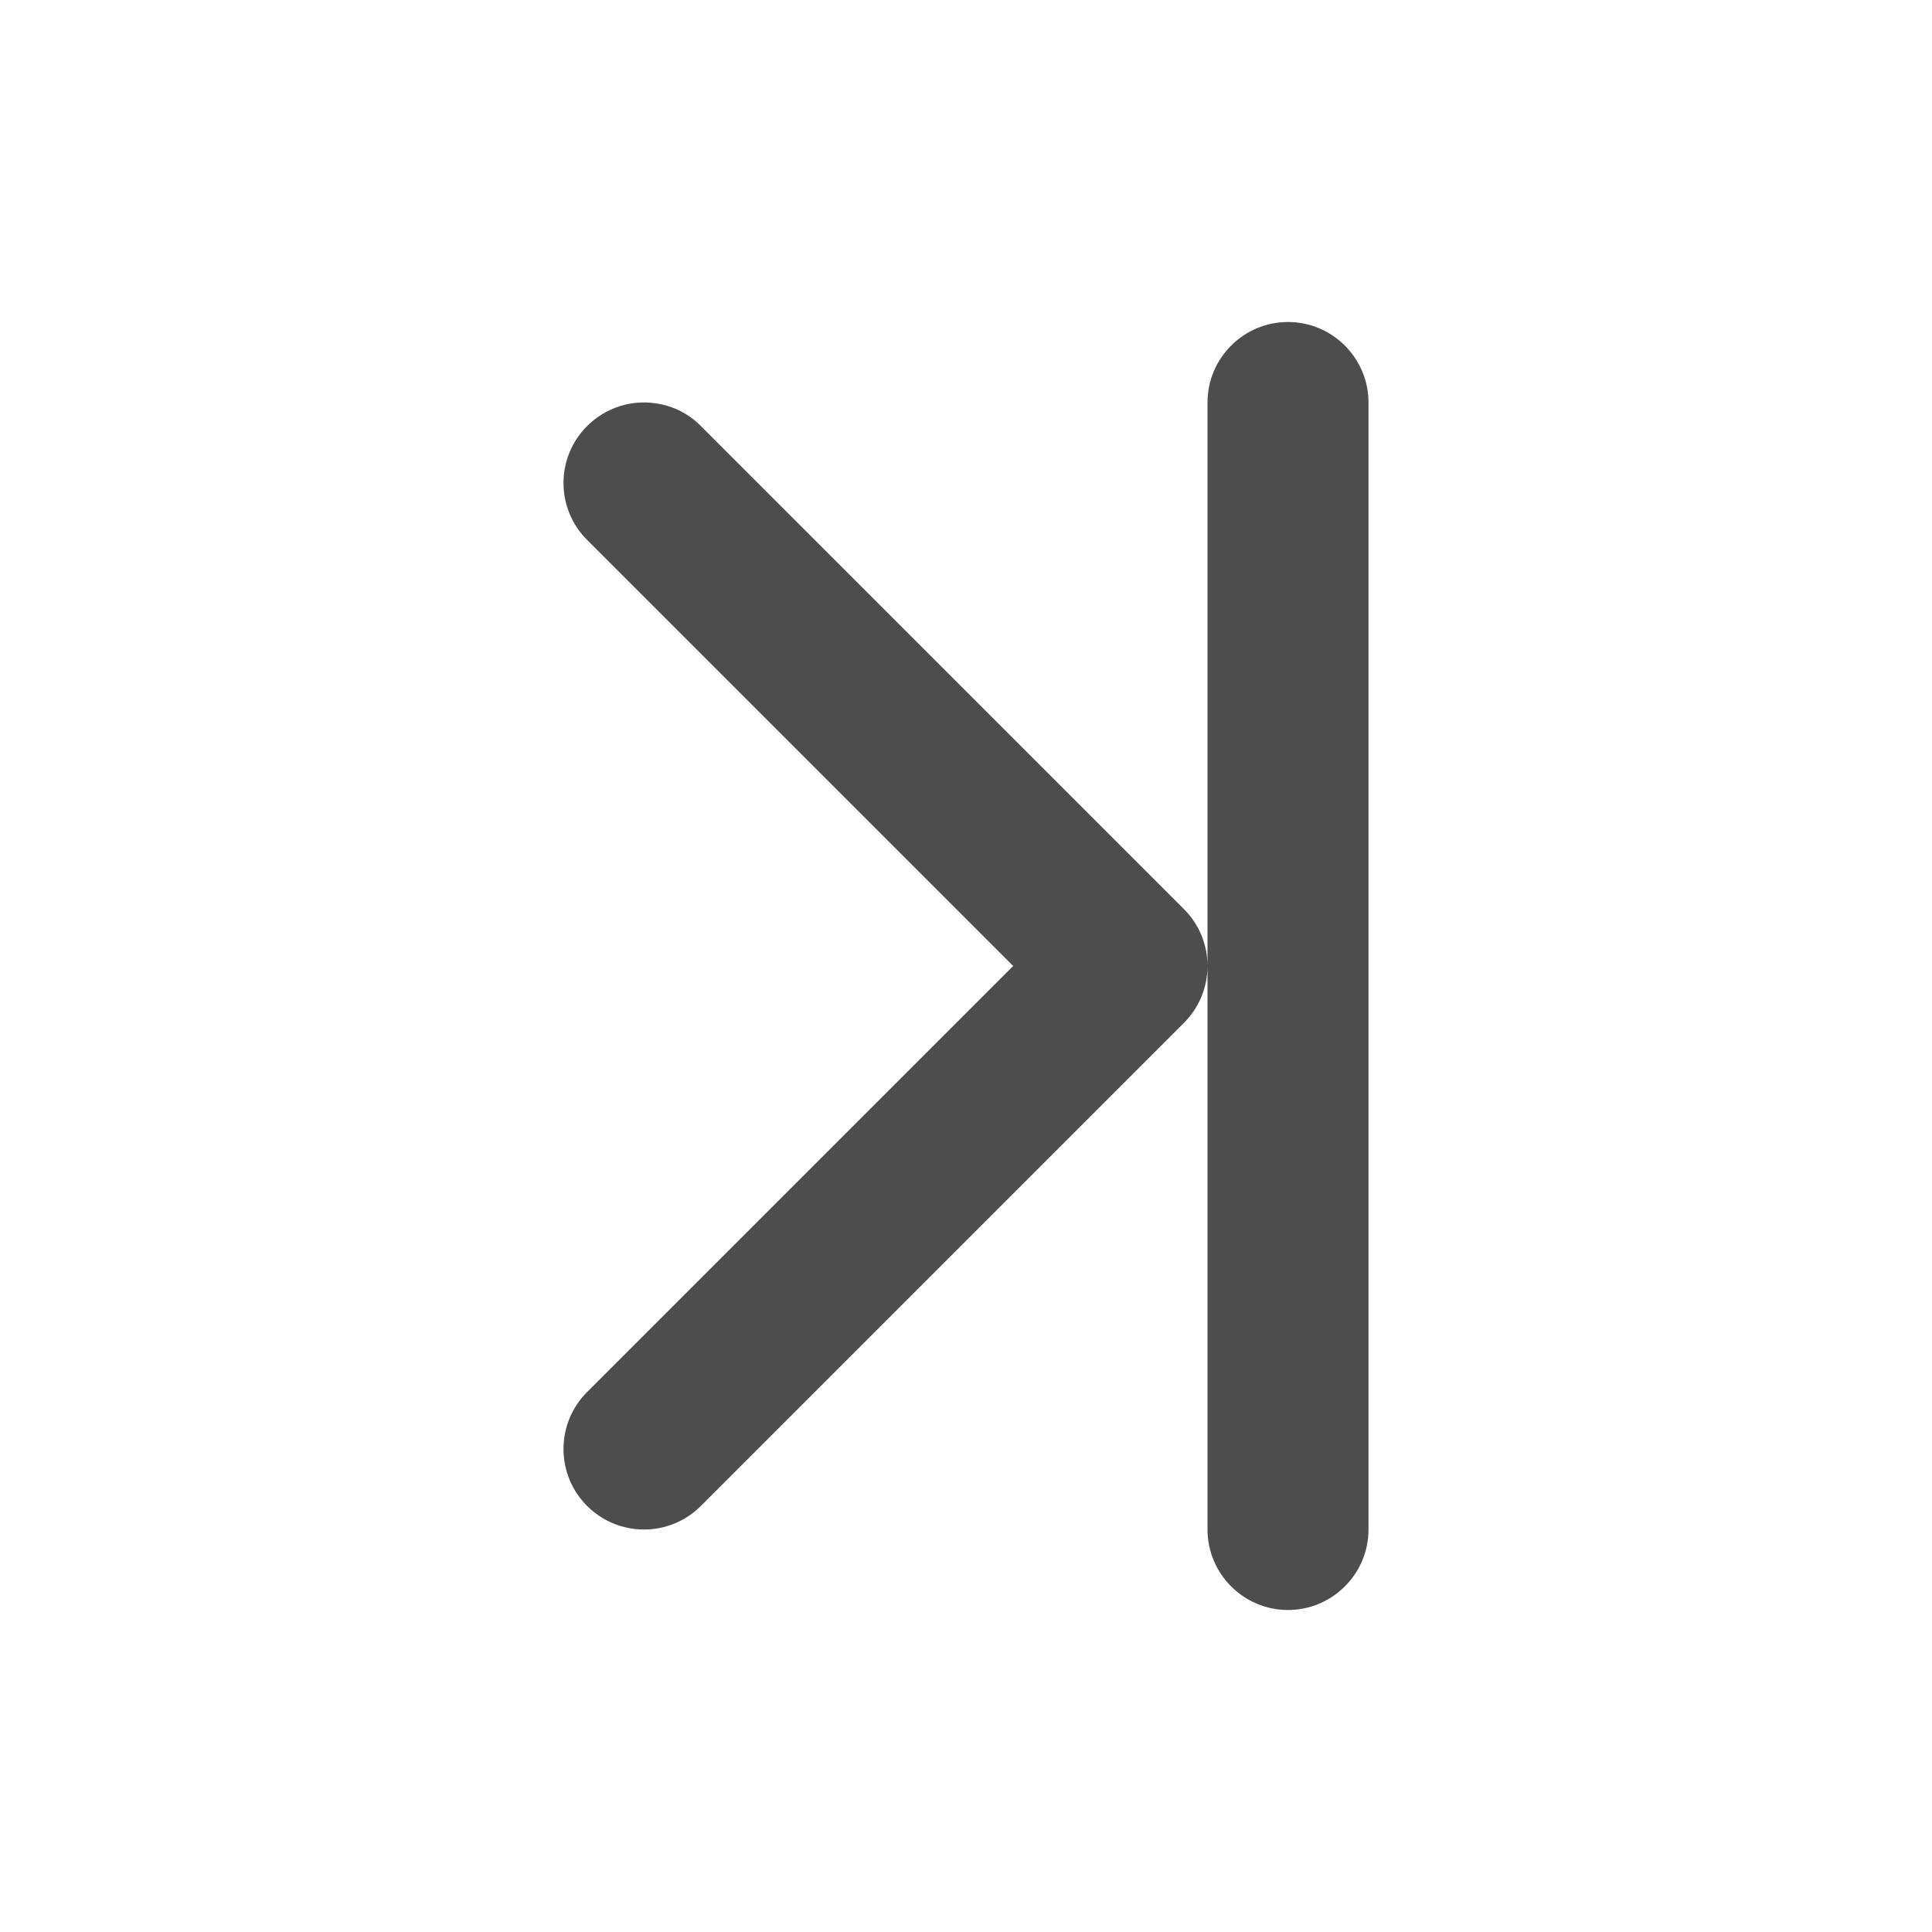
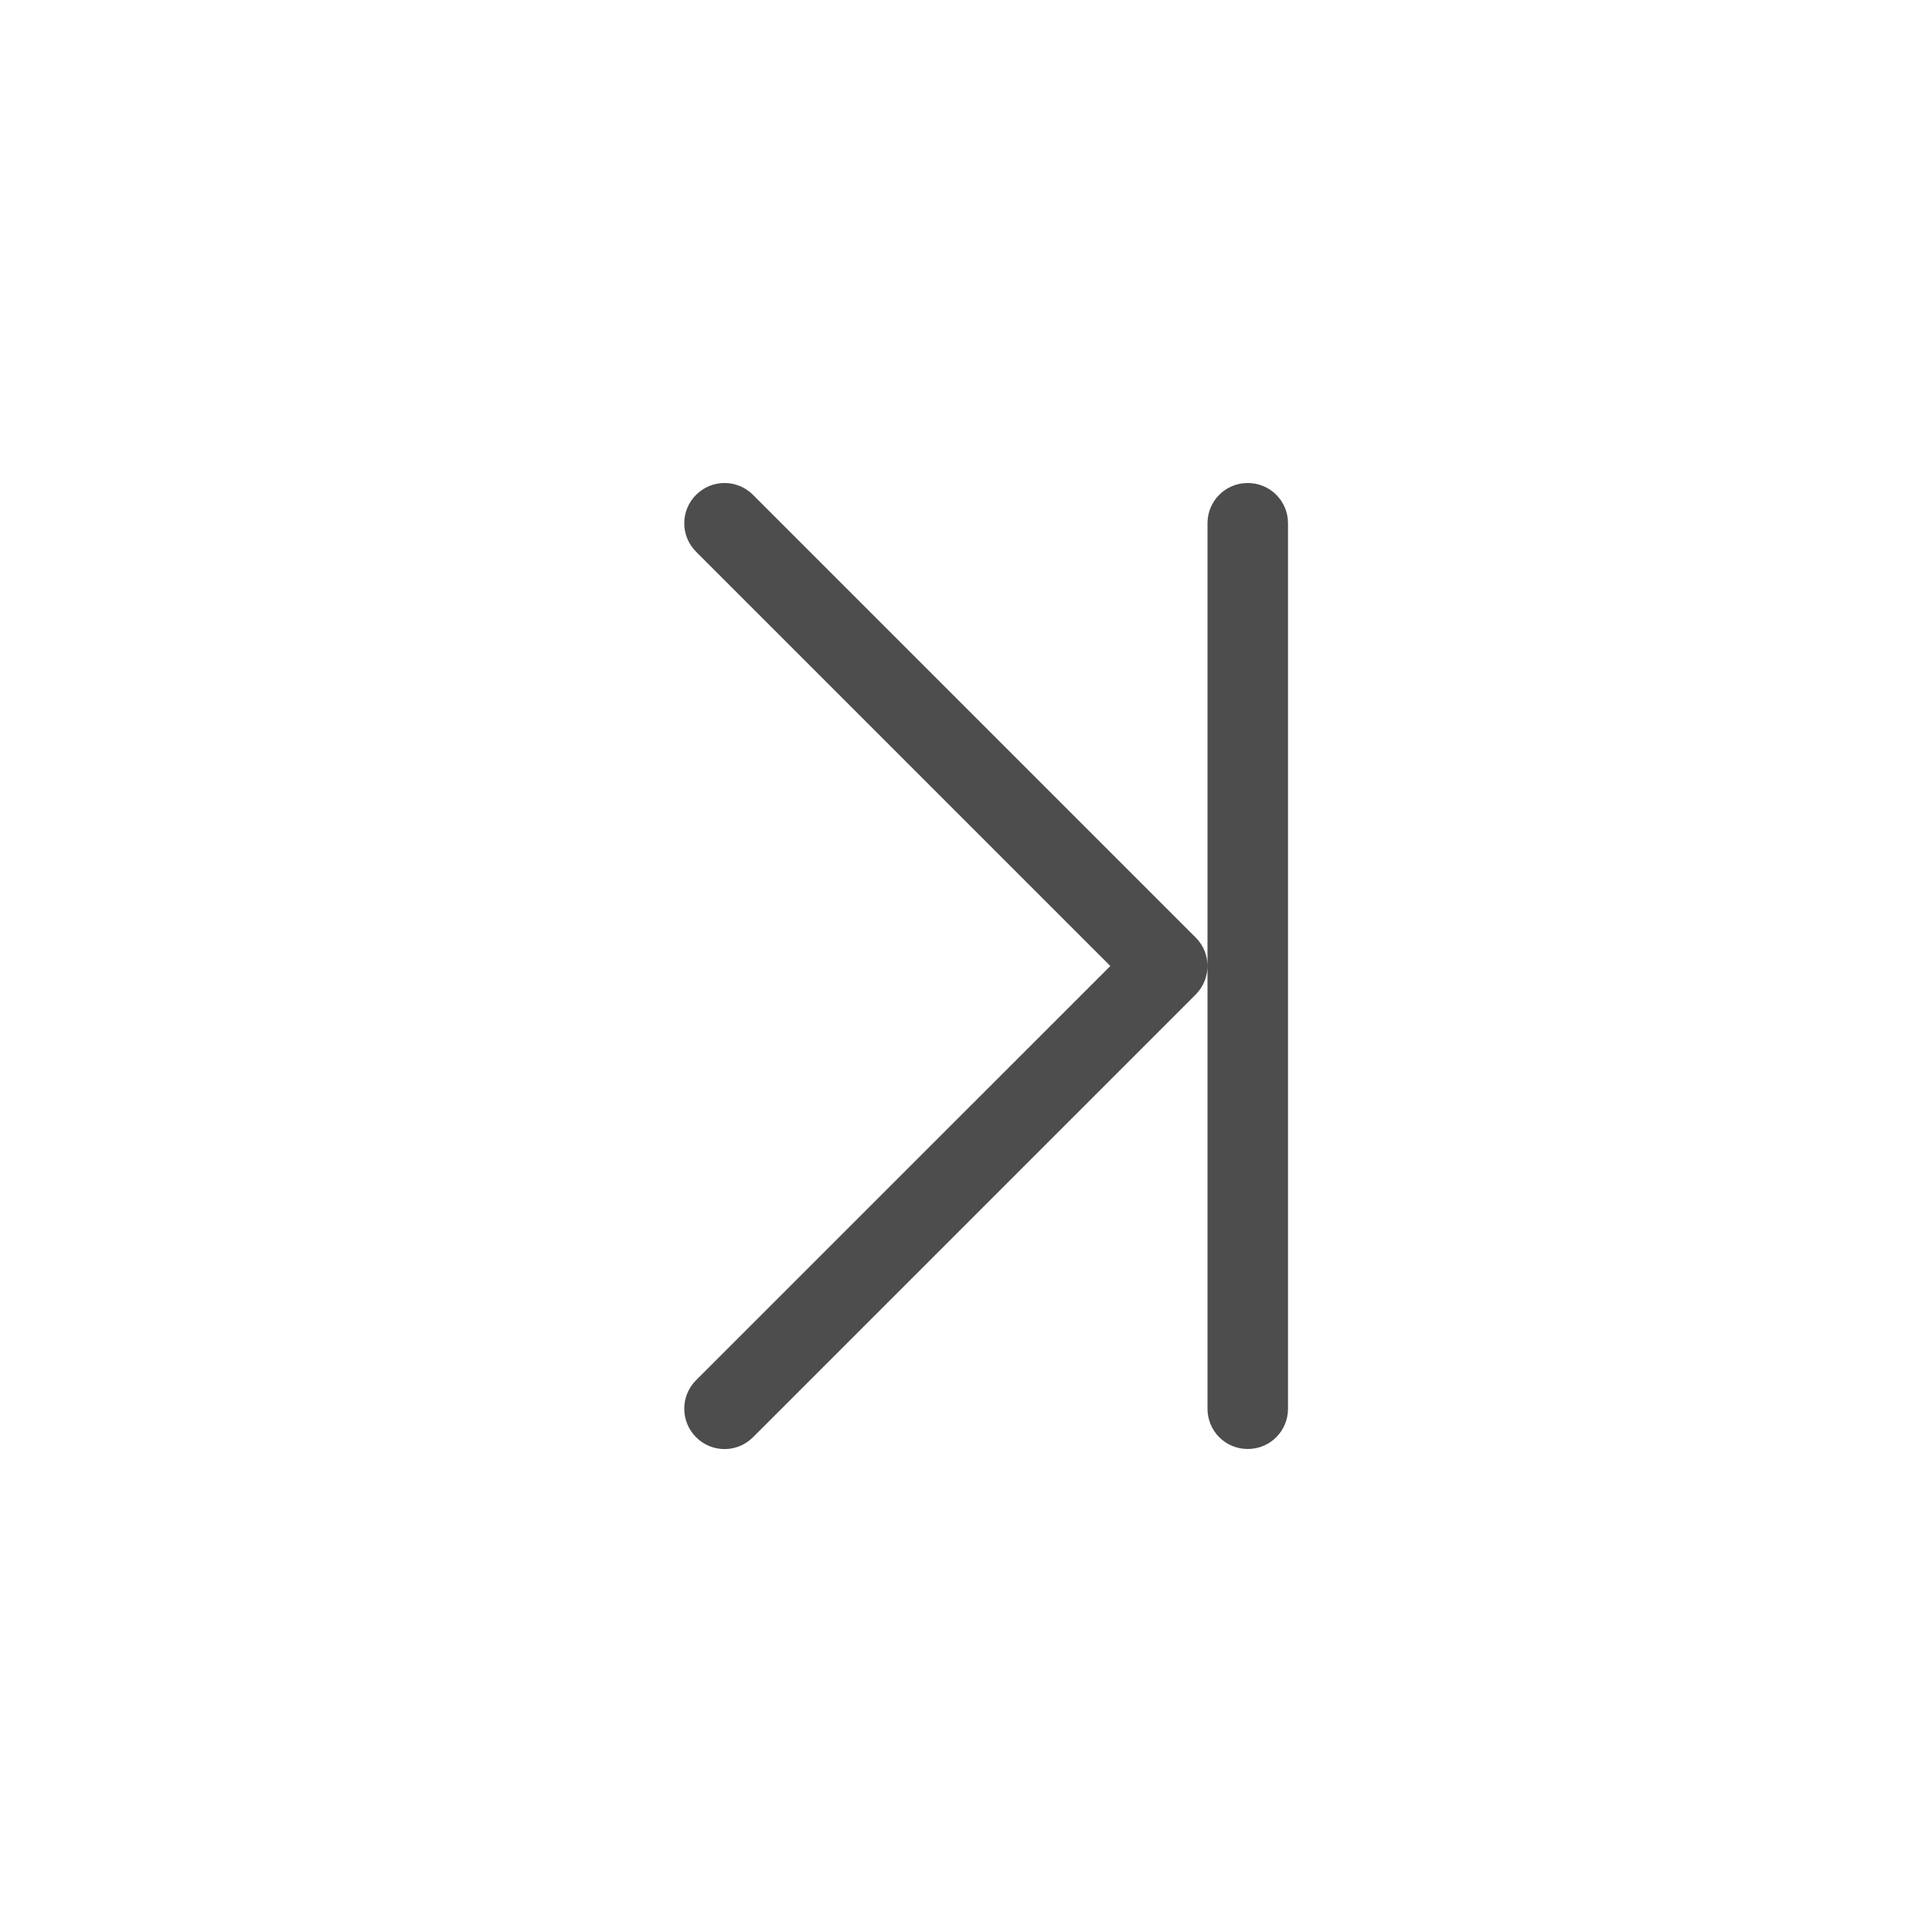
- <svg xmlns="http://www.w3.org/2000/svg" height="24" viewBox="0 0 24 24" width="24" version="1.1" id="svg1">
-   <defs id="defs1">
+ <svg xmlns="http://www.w3.org/2000/svg" width="24" height="24" viewBox="0 0 24 24" version="1.1" id="svg11945">
+   <defs id="defs11942">
    <style id="current-color-scheme" type="text/css">
-         .ColorScheme-Text { color:#4d4d4d; } .ColorScheme-Highlight { color:#4285f4; } .ColorScheme-NeutralText { color:#ff9800; } .ColorScheme-PositiveText { color:#4caf50; } .ColorScheme-NegativeText { color:#f44336; }
-      </style>
+         .ColorScheme-Text { color:#4d4d4d; }
+         .ColorScheme-Highlight { color:#4285f4; }
+         .ColorScheme-NeutralText { color:#ff9800; }
+         .ColorScheme-PositiveText { color:#4caf50; }
+         .ColorScheme-NegativeText { color:#f44336; }</style>
  </defs>
-   <path id="path1" style="fill:currentColor" class="ColorScheme-Text" d="m 16,4 c 0.551,0 1,0.449 1,1 v 14 c 0,0.551 -0.449,1 -1,1 -0.551,0 -1,-0.449 -1,-1 V 12 5 c 0,-0.551 0.449,-1 1,-1 z m -1,8 c 0,0.266 -0.105,0.52 -0.293,0.707 l -6,6 c -0.391,0.391 -1.023,0.391 -1.414,0 C 7.105,18.52 7,18.266 7,18 7,17.734 7.105,17.48 7.293,17.293 L 12.586,12 7.293,6.707 C 7.105,6.52 7,6.266 7,6 7,5.734 7.105,5.48 7.293,5.293 7.52,5.066 7.84,4.961 8.156,5.012 c 0.207,0.031 0.402,0.129 0.551,0.281 l 6,6 C 14.895,11.48 15,11.734 15,12 Z" />
+   <path id="rect923" style="fill:currentColor;fill-opacity:1;stroke-width:5;stroke-linecap:round;stroke-linejoin:round" class="ColorScheme-Text" d="m 15.5,6 c 0.277,0 0.5,0.223 0.5,0.5 V 17.5 c 0,0.277 -0.223,0.5 -0.5,0.5 -0.277,0 -0.5,-0.223 -0.5,-0.5 v -5.5 -5.5 c 0,-0.277 0.223,-0.5 0.5,-0.5 z m -0.5,6 c 10e-7,0.128 -0.049,0.256 -0.146,0.354 -0.006,0.006 -0.013,0.014 -0.02,0.02 l -5.48,5.48 c -0.196,0.196 -0.511,0.196 -0.707,0 -0.196,-0.196 -0.196,-0.513 0,-0.709 L 13.793,12 8.647,6.854 c -0.196,-0.196 -0.196,-0.511 0,-0.707 0.196,-0.196 0.511,-0.196 0.707,0 l 5.5,5.5 c 0.098,0.098 0.146,0.226 0.146,0.354 z" />
</svg>
